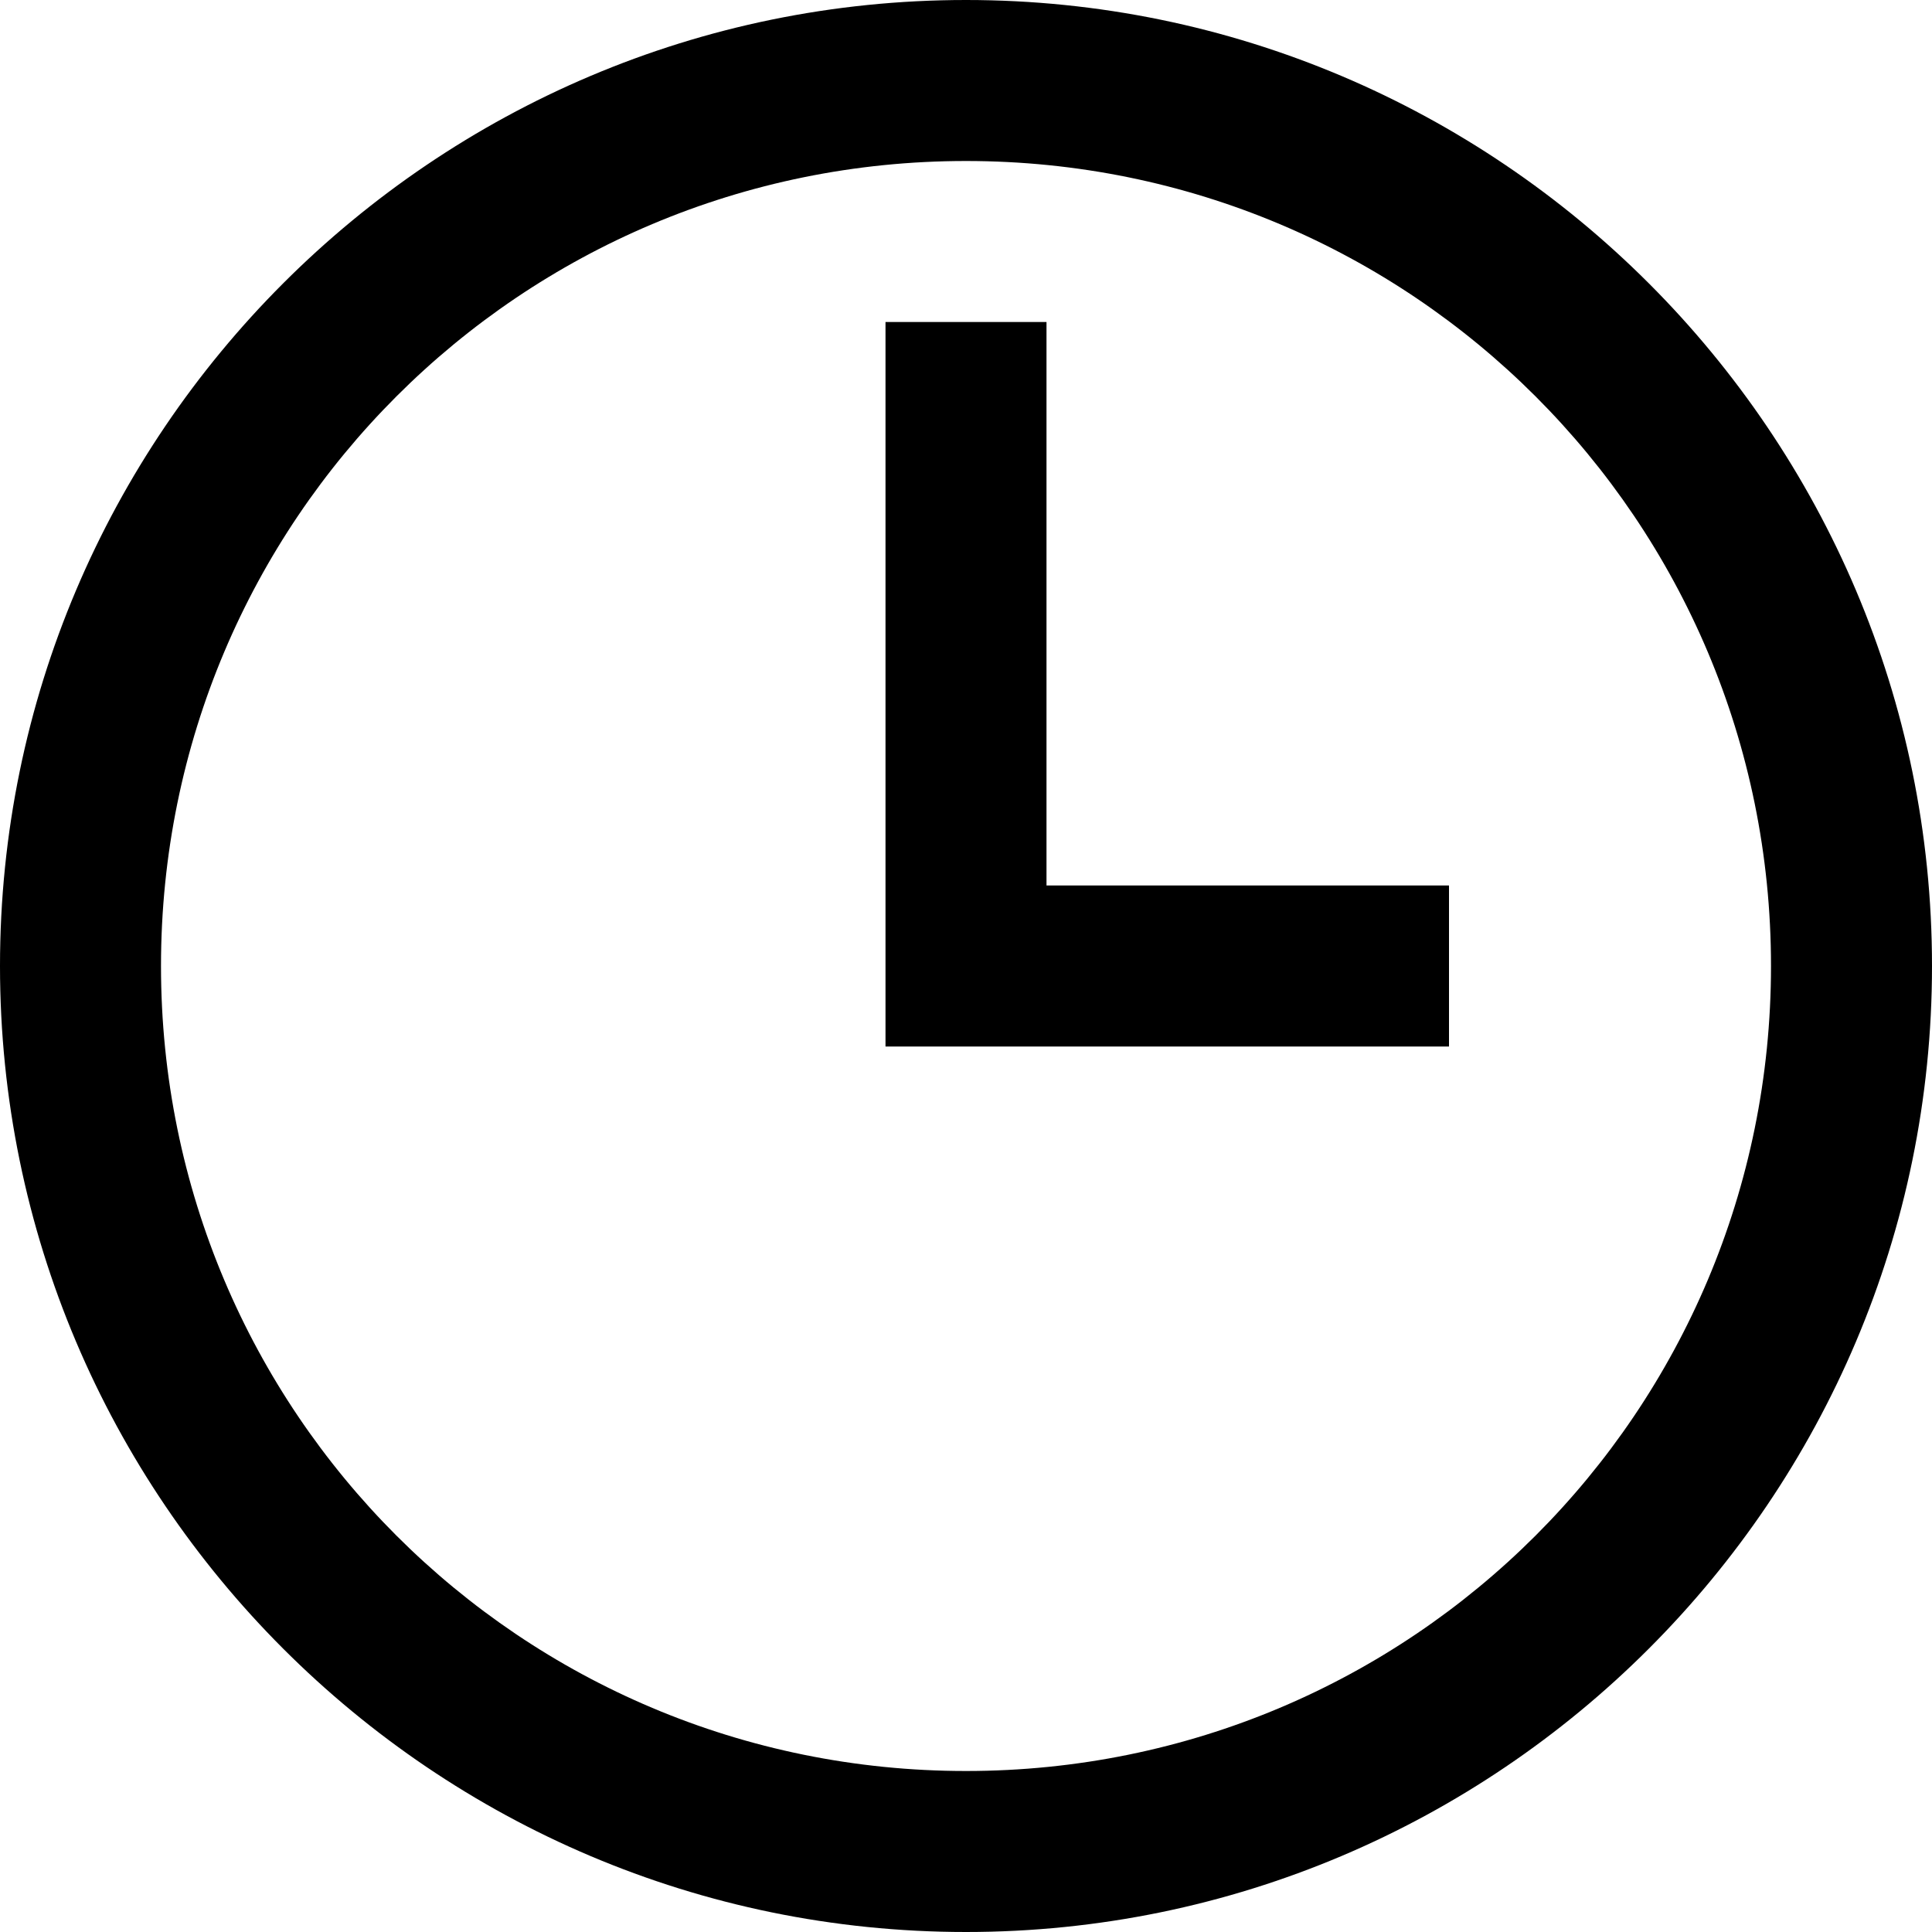
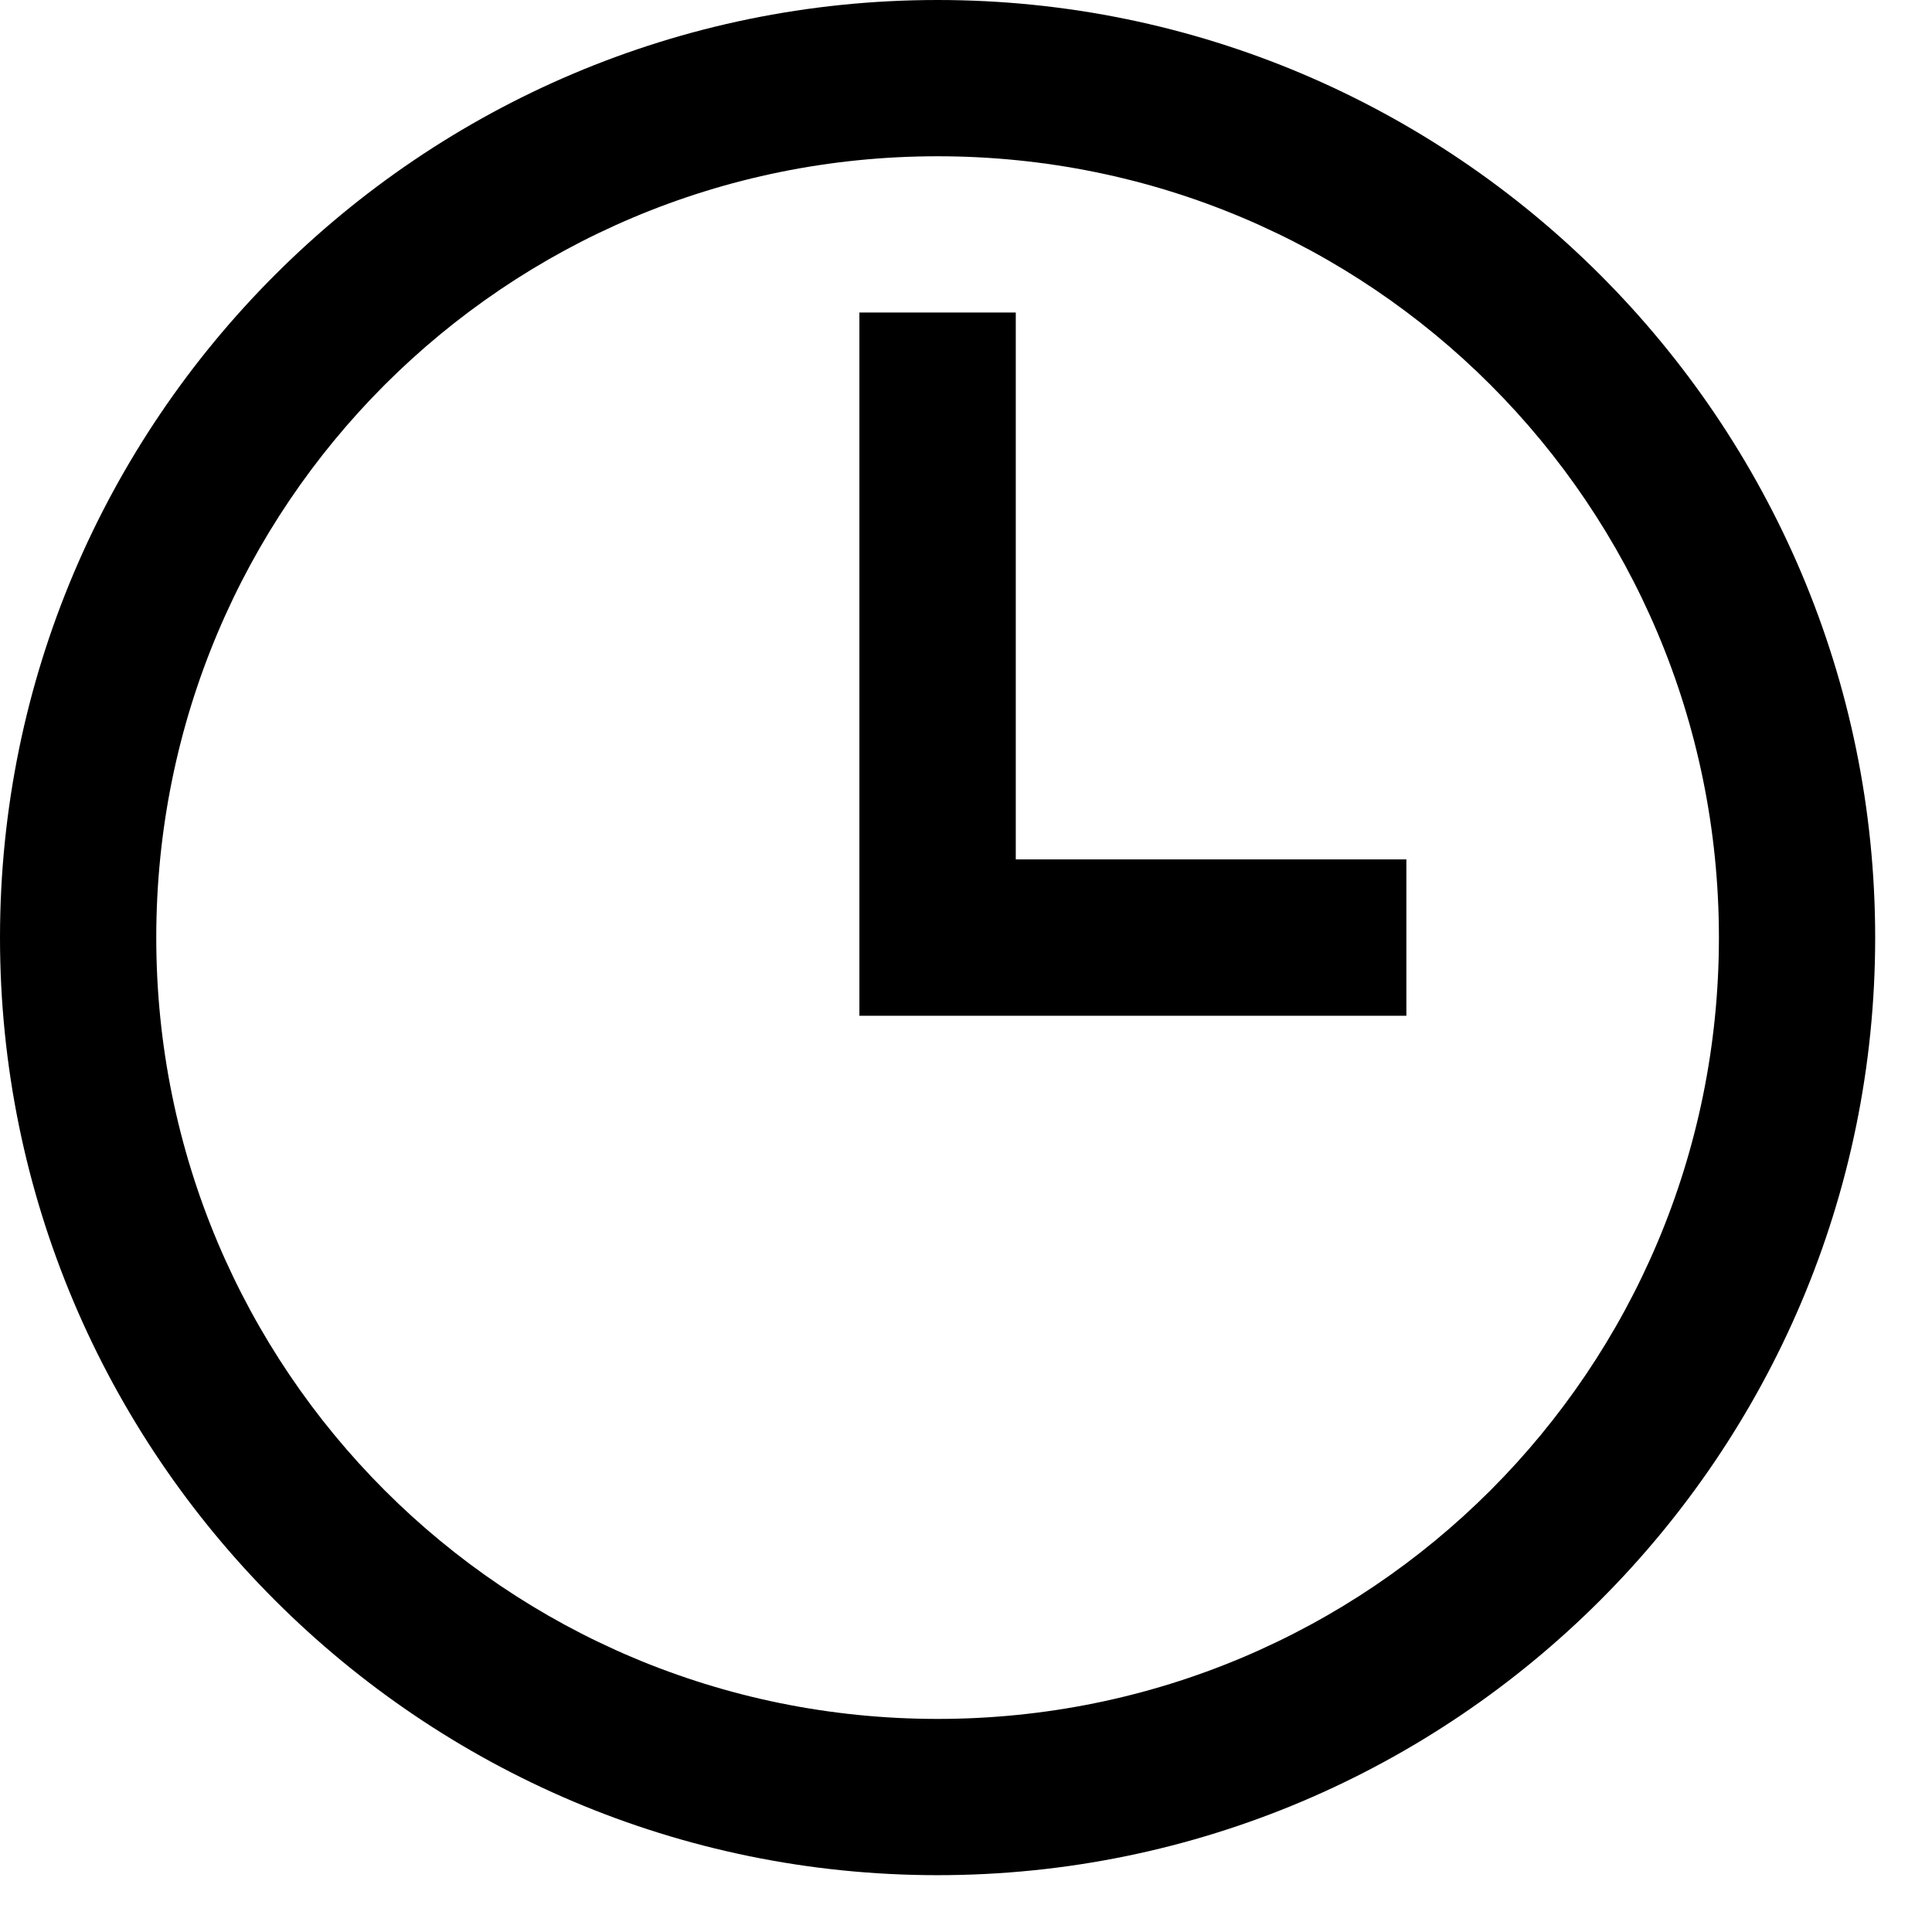
- <svg xmlns="http://www.w3.org/2000/svg" width="24" height="24" viewBox="0 0 24 24">
-   <path d="M12,0 C5.383,0 0,5.383 0,12 C0,18.617 5.383,24 12,24 C18.617,24 24,18.617 24,12 C24,5.383 18.617,0 12,0 Z M12,2 C17.535,2 22,6.465 22,12 C22,17.535 17.535,22 12,22 C6.465,22 2,17.535 2,12 C2,6.465 6.465,2 12,2 Z M11,4 L11,13 L18,13 L18,11 L13,11 L13,4 L11,4 Z" />
+ <svg xmlns="http://www.w3.org/2000/svg" width="17px" height="17px" viewBox="0 0 17 17" version="1.1">
+   <g id="UI-Elements" stroke="none" stroke-width="1" fill="none" fill-rule="evenodd">
+     <g id="[UI]-Icons" transform="translate(-590, -259)">
+       <g id="clock" transform="translate(587, 256)">
+         <path d="M11.25,3 C6.701,3 3,6.701 3,11.25 C3,15.799 6.701,19.5 11.25,19.5 C15.799,19.5 19.5,15.799 19.5,11.25 C19.5,6.701 15.799,3 11.25,3 Z M11.25,4.375 C15.055,4.375 18.125,7.445 18.125,11.25 C18.125,15.055 15.055,18.125 11.25,18.125 C7.445,18.125 4.375,15.055 4.375,11.25 C4.375,7.445 7.445,4.375 11.25,4.375 Z M10.562,5.75 L10.562,11.938 L15.375,11.938 L15.375,10.562 L11.938,10.562 L11.938,5.75 L10.562,5.75 Z" id="Shape" fill="#000000" fill-rule="nonzero" />
+         <polygon id="Path" points="0 0 22 0 22 22 0 22" />
+       </g>
+     </g>
+   </g>
</svg>
